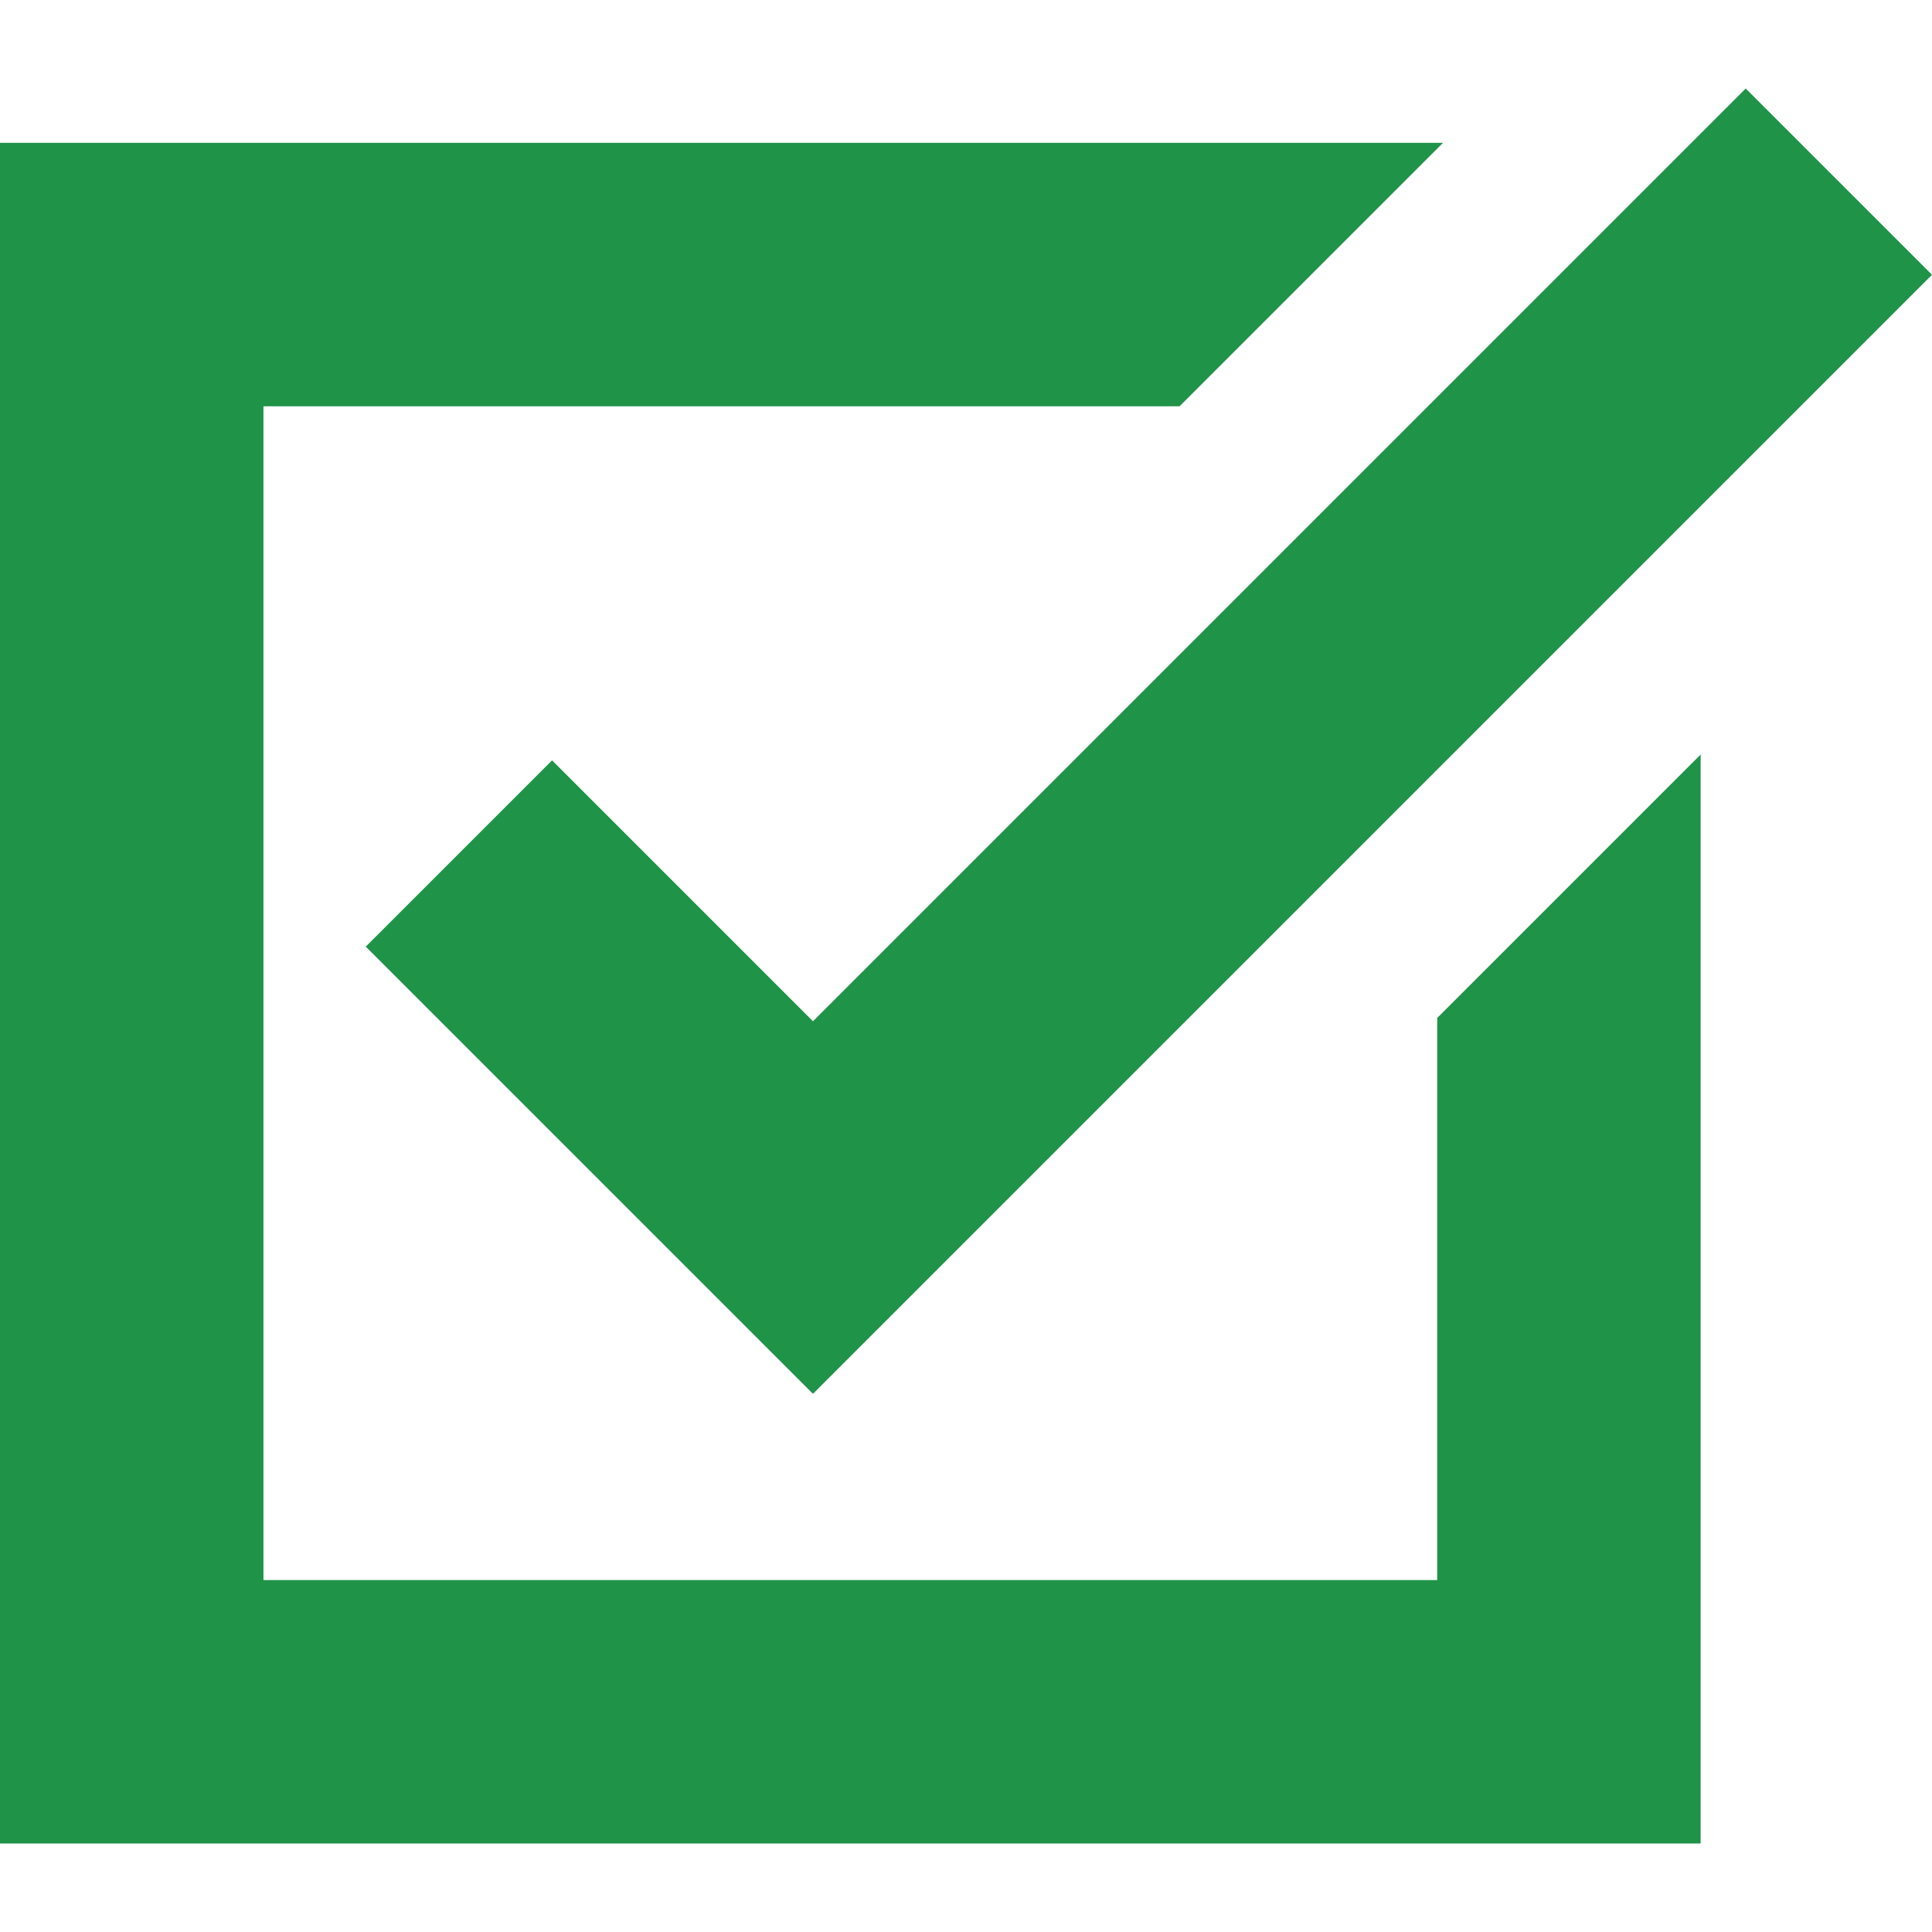
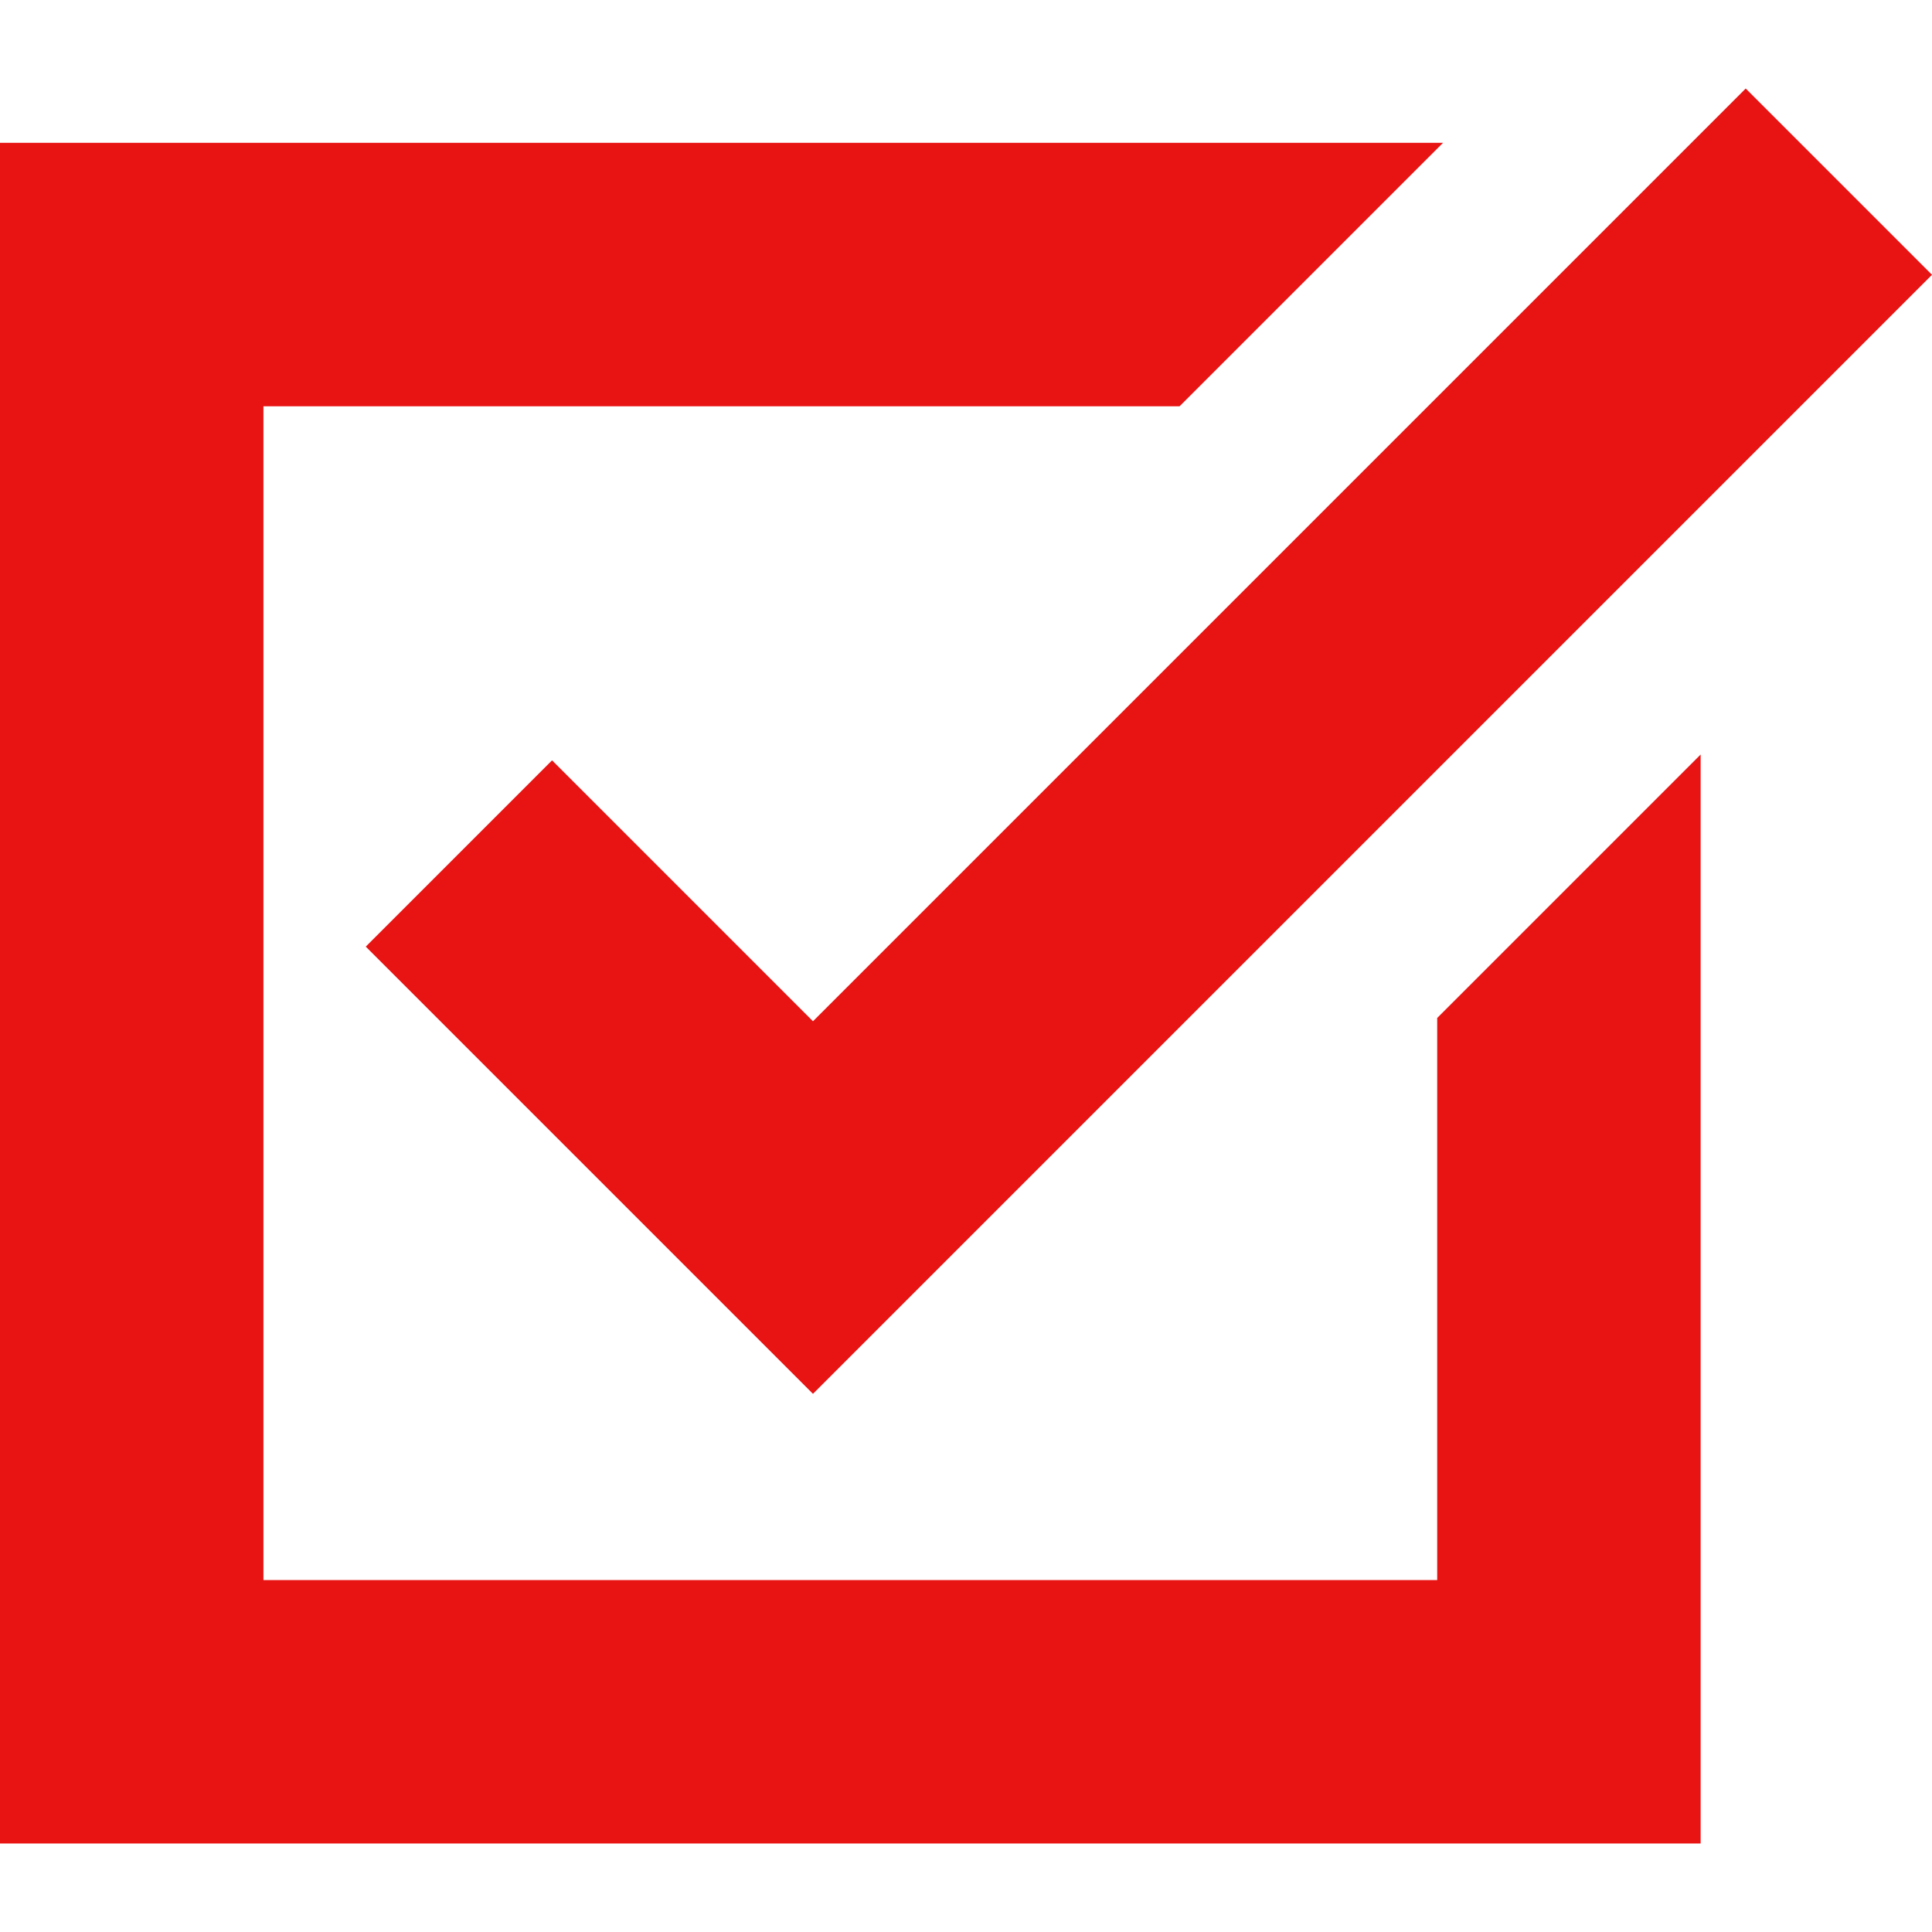
- <svg xmlns="http://www.w3.org/2000/svg" fill="#1f9348" version="1.1" id="Capa_1" width="800px" height="800px" viewBox="0 0 440.02 440.02" xml:space="preserve">
+ <svg xmlns="http://www.w3.org/2000/svg" fill="#e81313" version="1.1" id="Capa_1" width="800px" height="800px" viewBox="0 0 440.02 440.02" xml:space="preserve">
  <g id="SVGRepo_bgCarrier" stroke-width="0" />
  <g id="SVGRepo_tracerCarrier" stroke-linecap="round" stroke-linejoin="round" />
  <g id="SVGRepo_iconCarrier">
    <g>
      <g>
        <polygon points="327.327,359.861 60,359.861 60,92.532 268.65,92.532 328.651,32.532 0,32.532 0,419.86 387.327,419.86 387.327,171.846 327.327,231.847 " />
        <polygon points="125.735,173.171 83.308,215.597 185.158,317.448 440.02,62.585 397.593,20.159 185.158,232.595 " />
      </g>
    </g>
  </g>
</svg>
